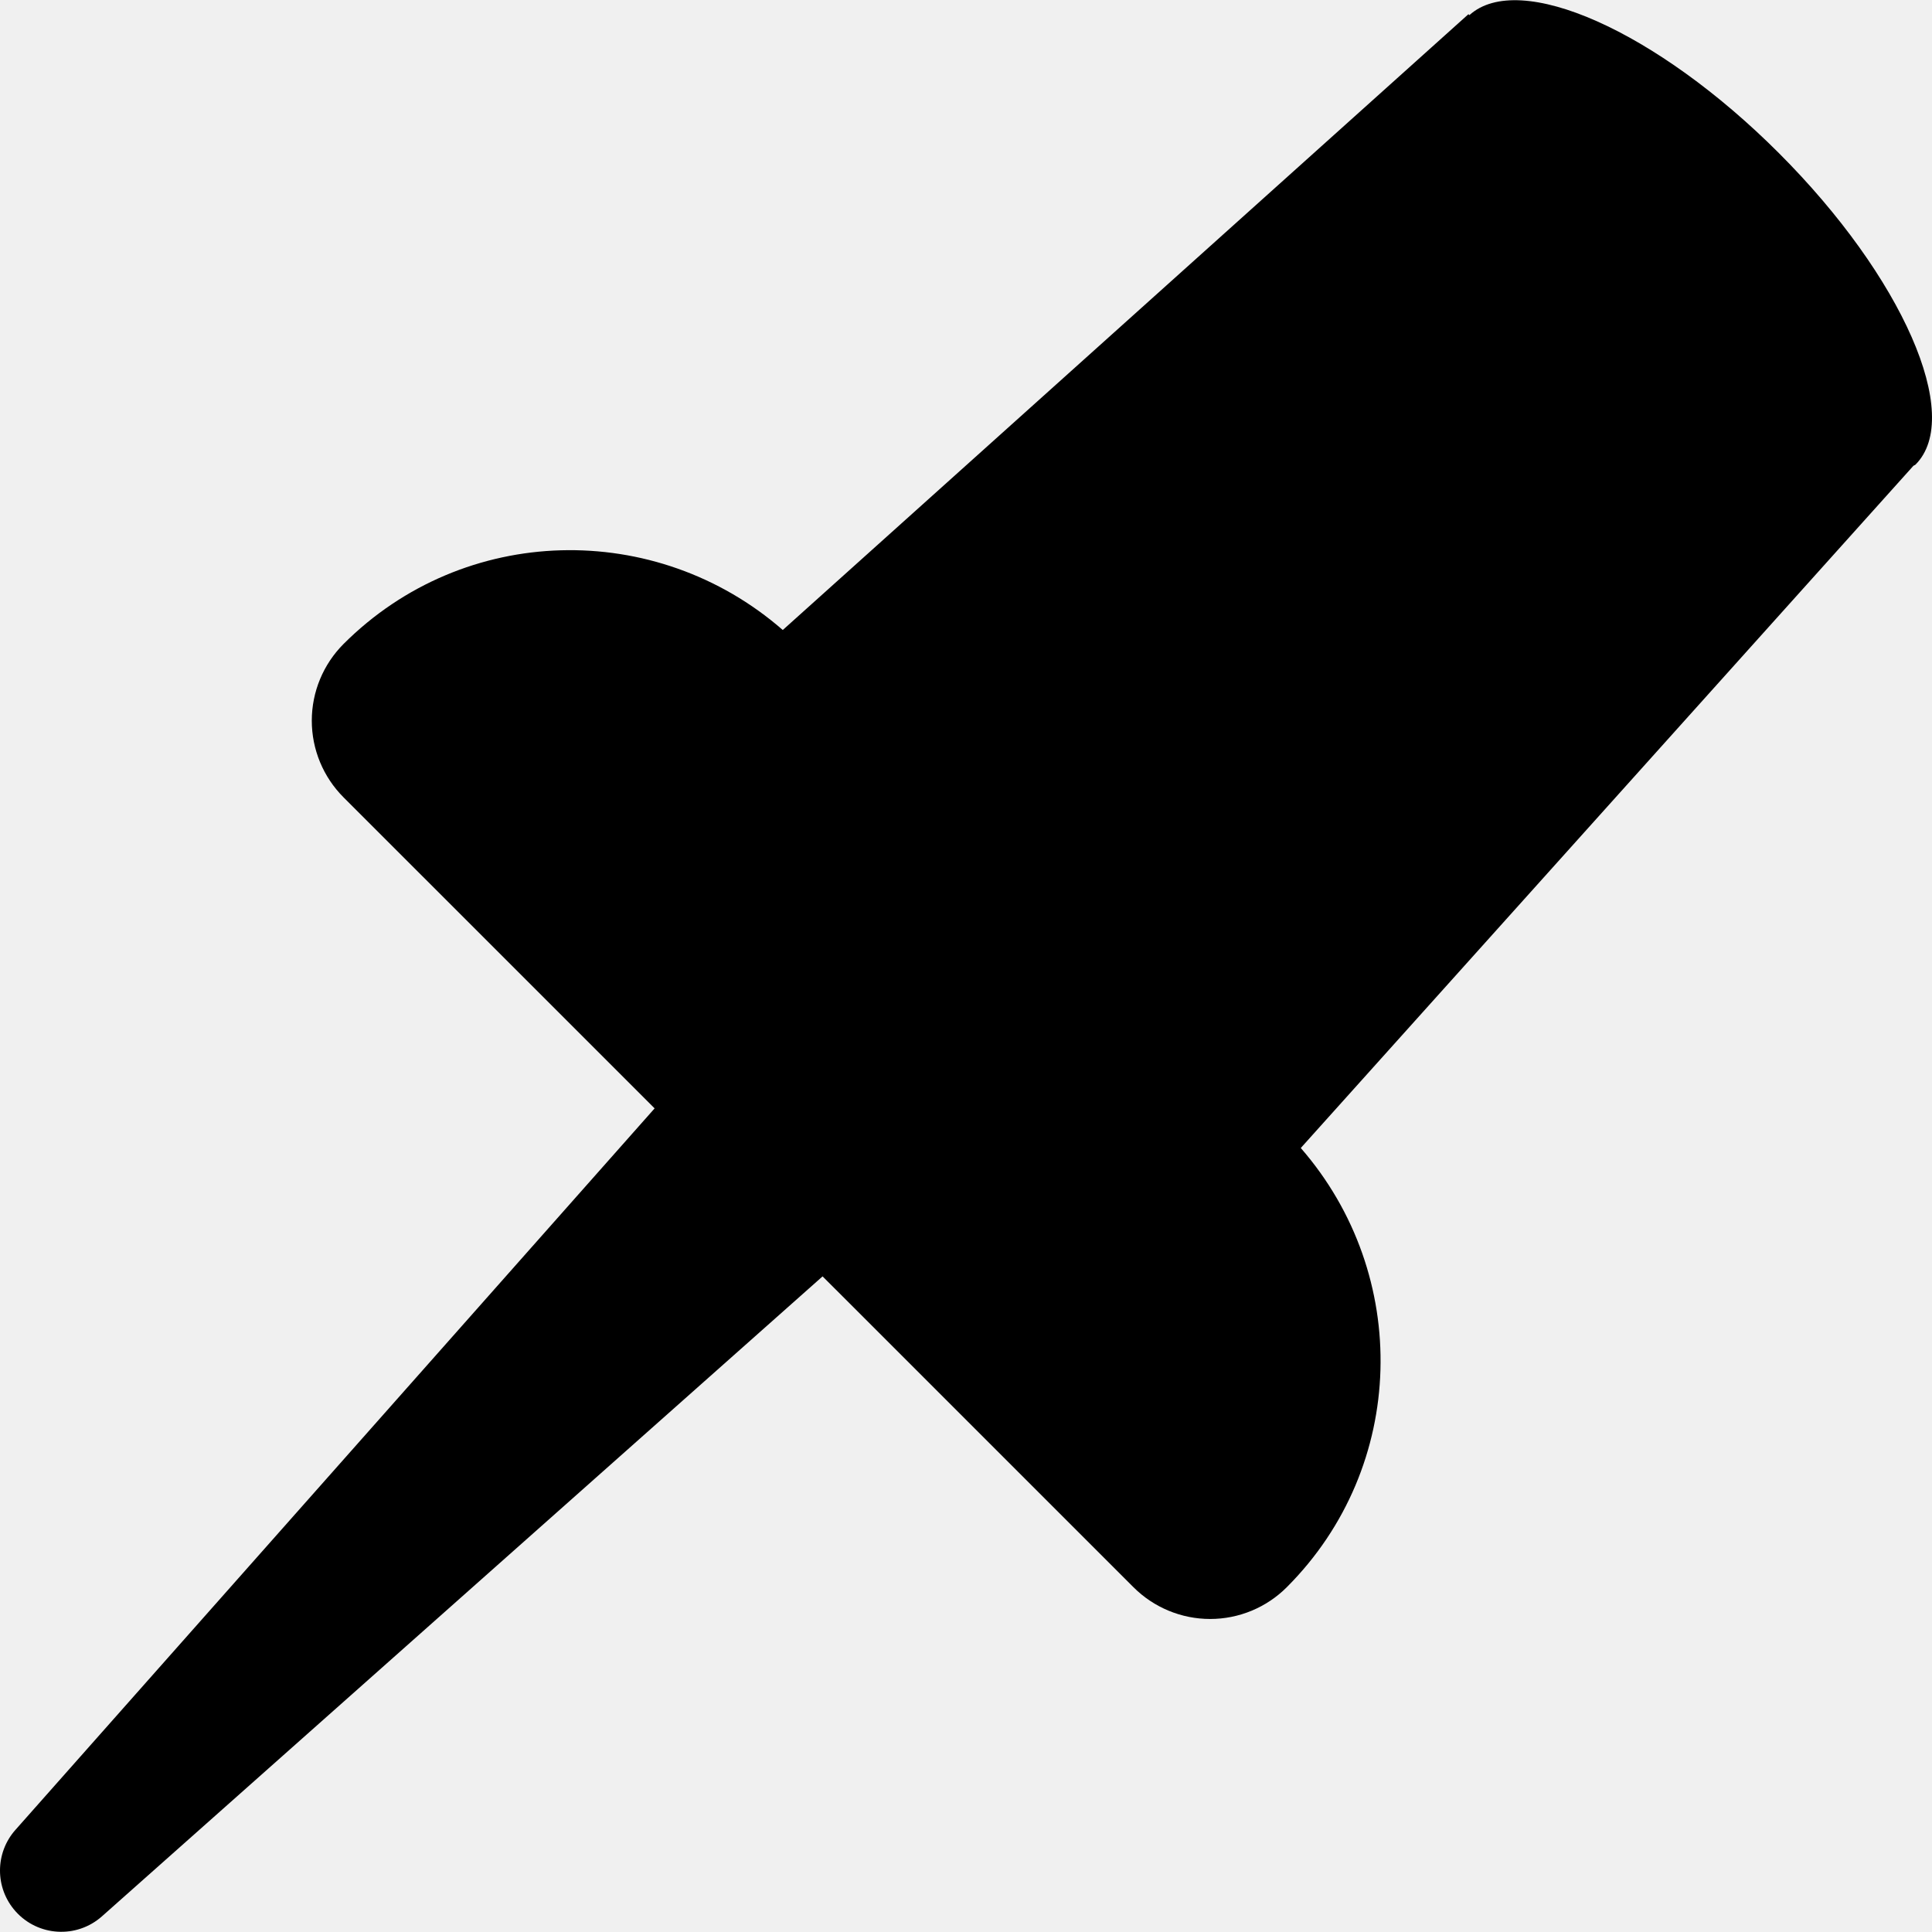
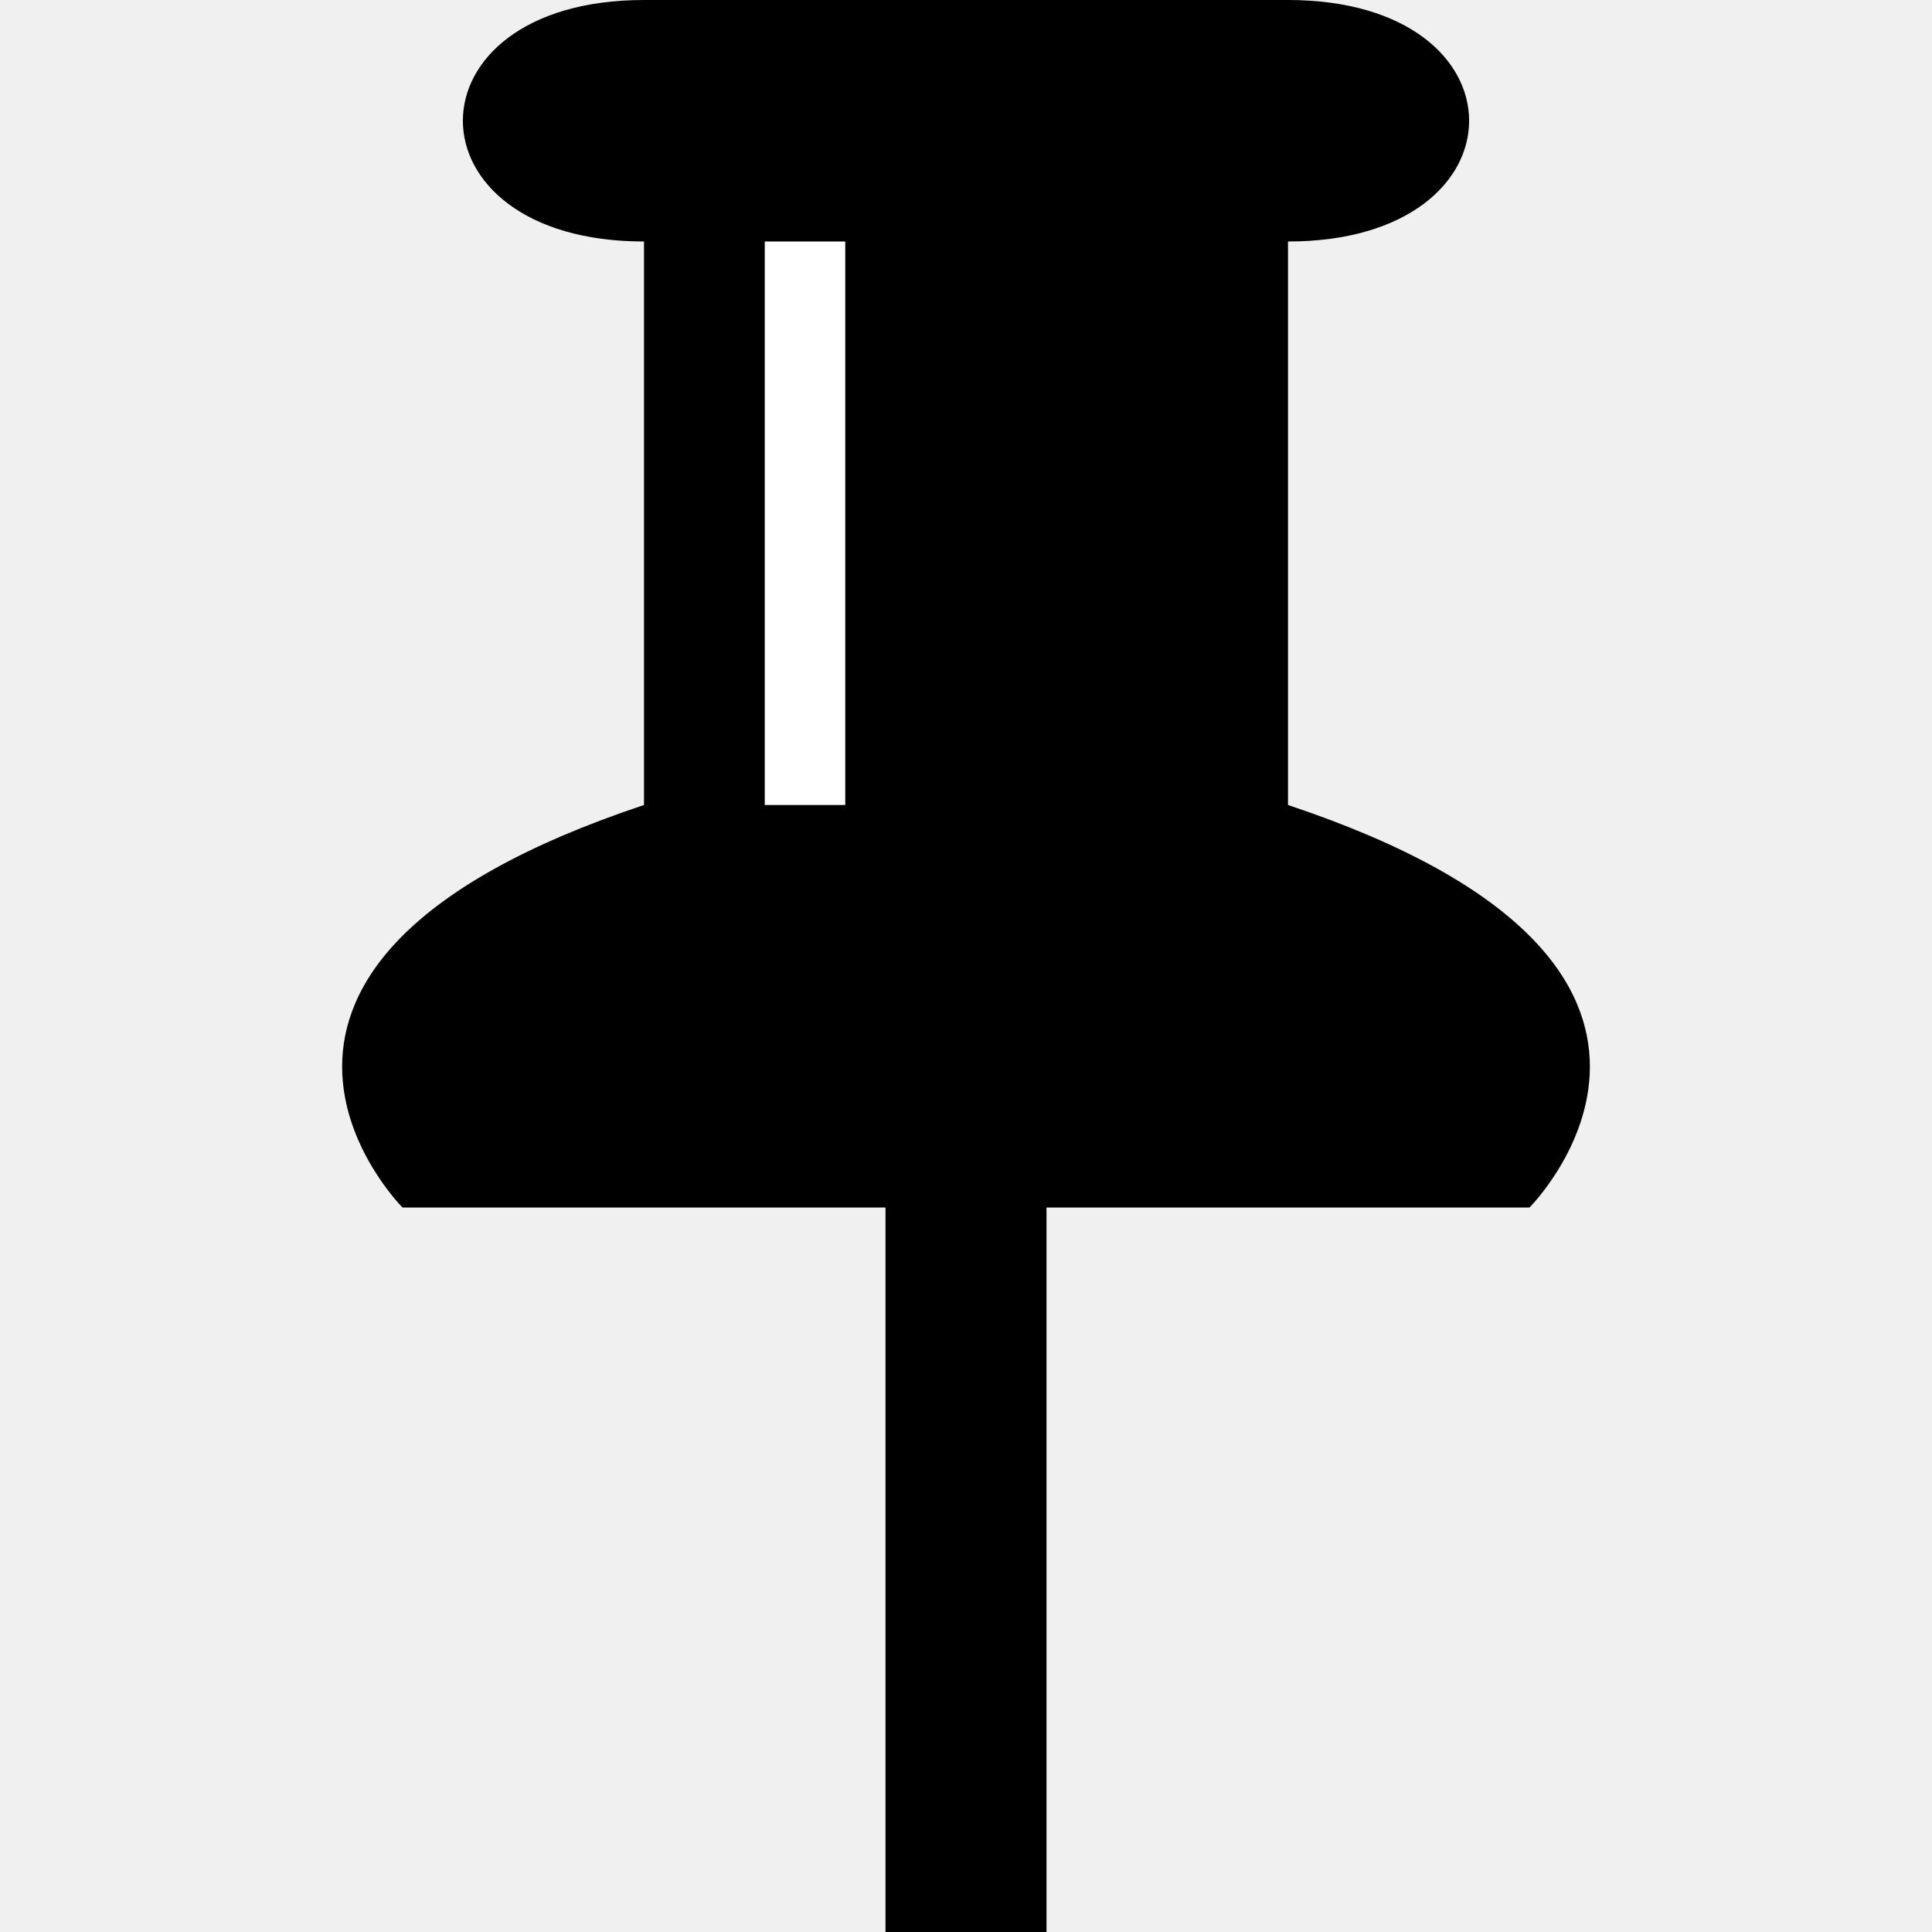
- <svg viewBox="0 0 489.493 489.493">
-   <path fill="currentColor" d="M485.322,117.705c12.204-12.238-3.274-47.577-34.636-78.93c-30.99-30.99-65.76-46.396-78.401-34.941l-0.246-0.236  l-173.715,156.02c-32.117-27.993-80.684-27.038-111.278,3.534c-5.149,5.157-8.051,12.146-8.051,19.437  c0,7.292,2.901,14.283,8.051,19.431l78.808,78.801L3.902,463.627c-5.148,5.799-5.262,14.655,0.015,20.601  c5.689,6.403,15.497,6.992,21.916,1.294l182.575-162.137l7.84,7.829l40.601,40.603l0,0l30.336,30.329  c5.15,5.147,12.139,8.039,19.424,8.039c7.278,0,14.272-2.898,19.419-8.056c30.561-30.573,31.524-79.158,3.539-111.27L484.771,118.03  C484.927,117.892,485.177,117.861,485.322,117.705z" />
+ <svg viewBox="0 0 24 24">
+   <path d="M 13 15 h 6 s 3 -3, -3 -5 v -7 c 3 0, 3 -3, 0 -3 h -8 c -3 0, -3 3, 0 3 v 7 c -6 2, -3 5, -3 5 h 6 v 9 h 2 z" fill="currentColor" stroke-width="0.1" />
+   <path d="M 10 3 v 7" stroke="white" stroke-width="1" />
</svg>
